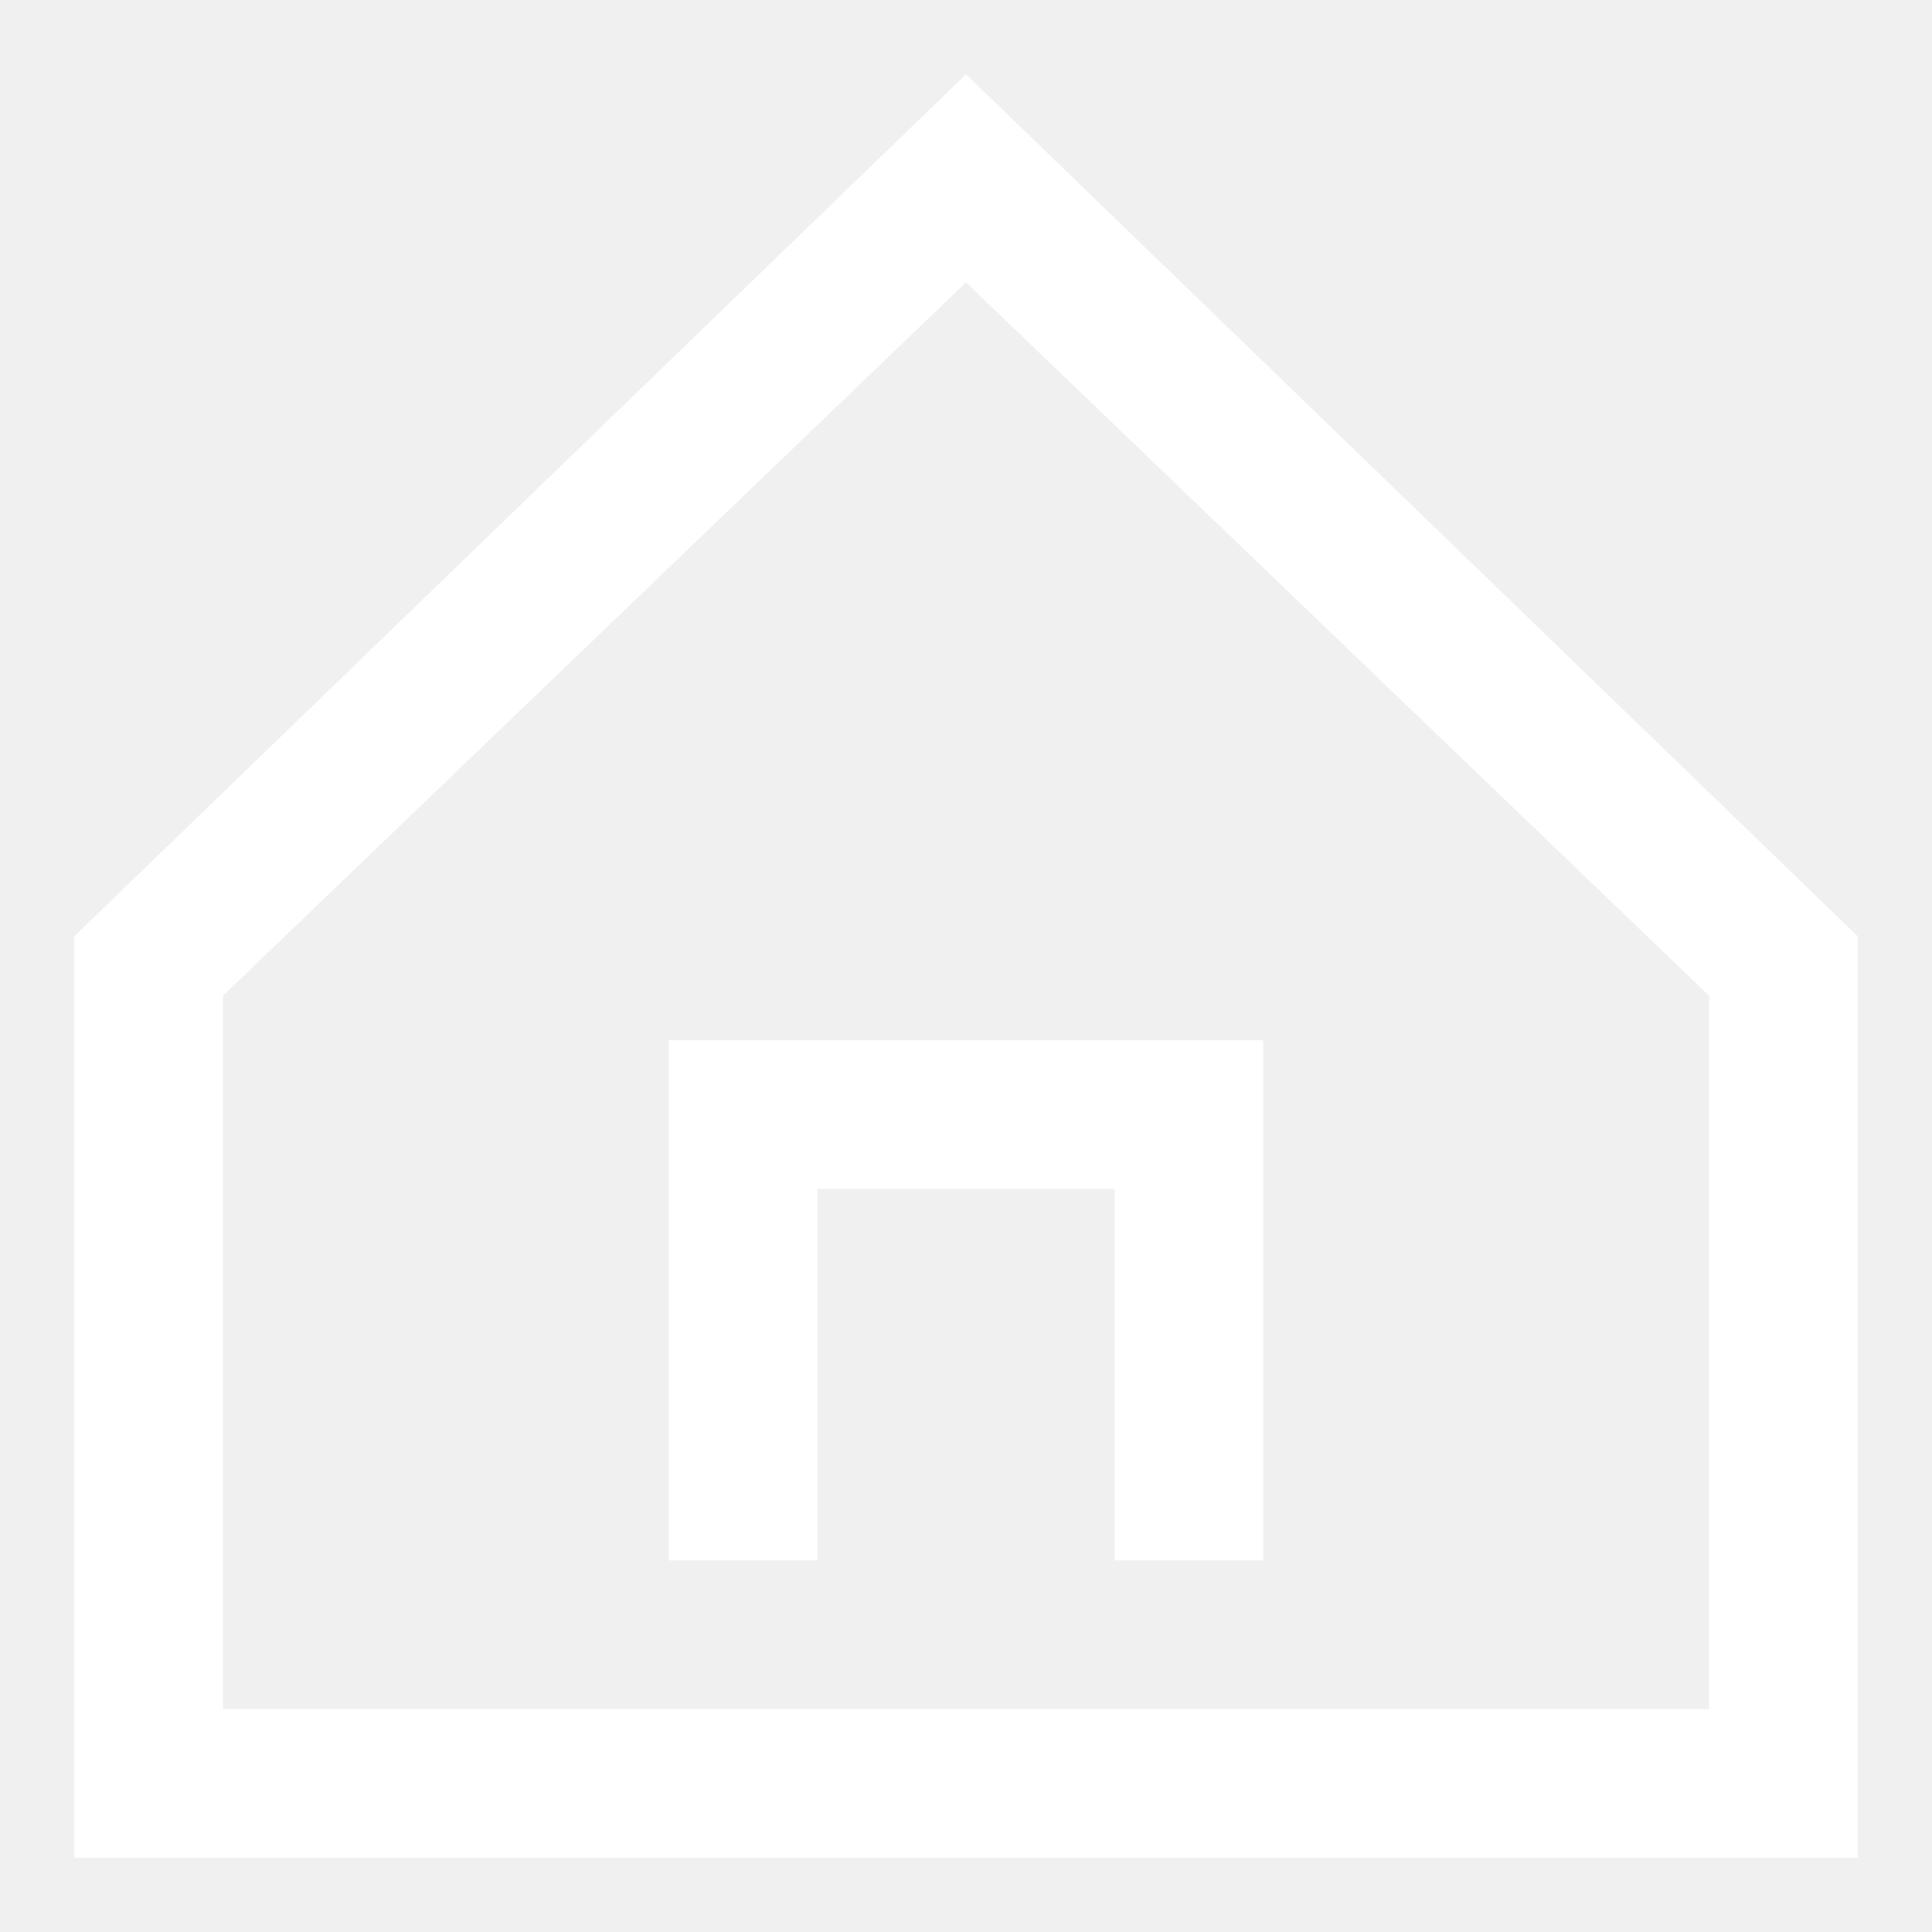
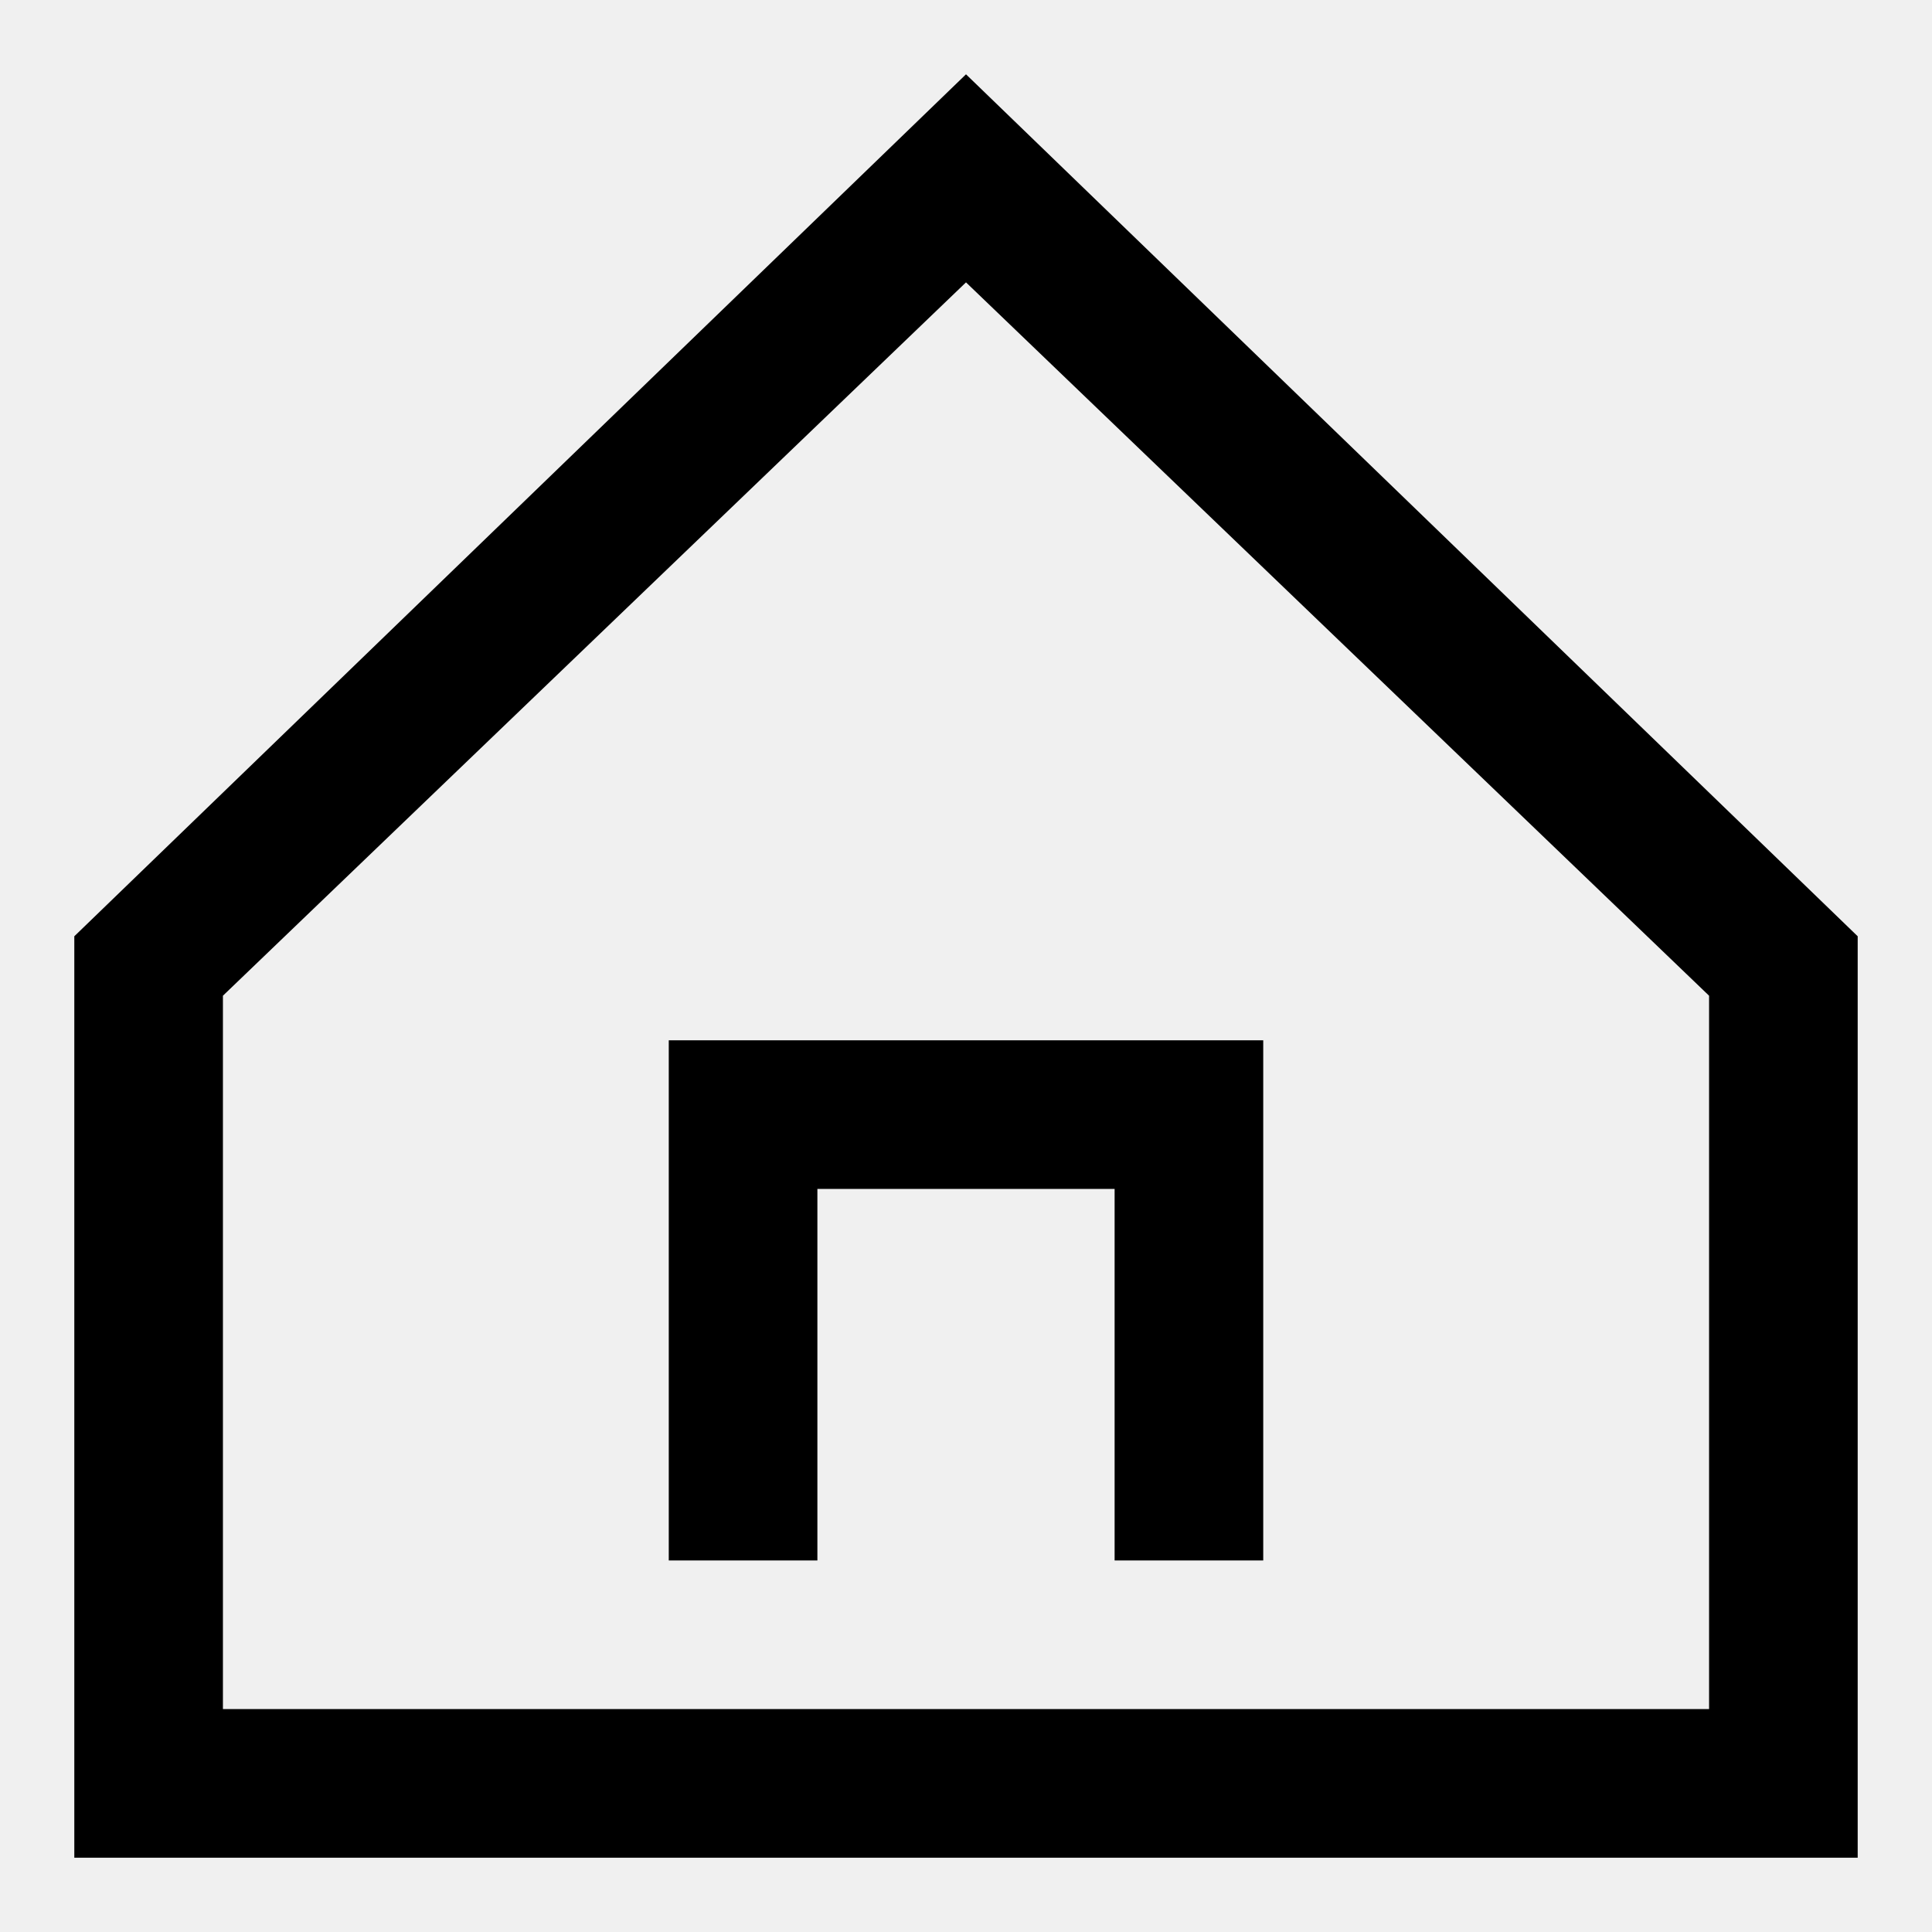
- <svg xmlns="http://www.w3.org/2000/svg" width="13" height="13" viewBox="0 0 13 13" fill="none">
-   <path d="M6.5 0.5L0.5 6.3V12.5H12.5V6.3L6.5 0.5ZM11.5 11.5H1.5V6.7L6.5 1.9L11.5 6.7V11.5Z" fill="white" />
-   <path d="M4.5 10.5H5.5V8H7.5V10.5H8.5V7H4.5V10.5Z" fill="white" />
+ <svg xmlns="http://www.w3.org/2000/svg" width="13" height="13" viewBox="0 0 13 13" fill="whit">
+   <path d="M6.5 0.5L0.5 6.3V12.5H12.5V6.3L6.5 0.5ZM11.5 11.5H1.5V6.7L6.5 1.9L11.5 6.7V11.5Z" />
+   <path d="M4.5 10.5H5.5V8H7.5V10.5H8.5V7H4.5V10.5Z" />
</svg>
